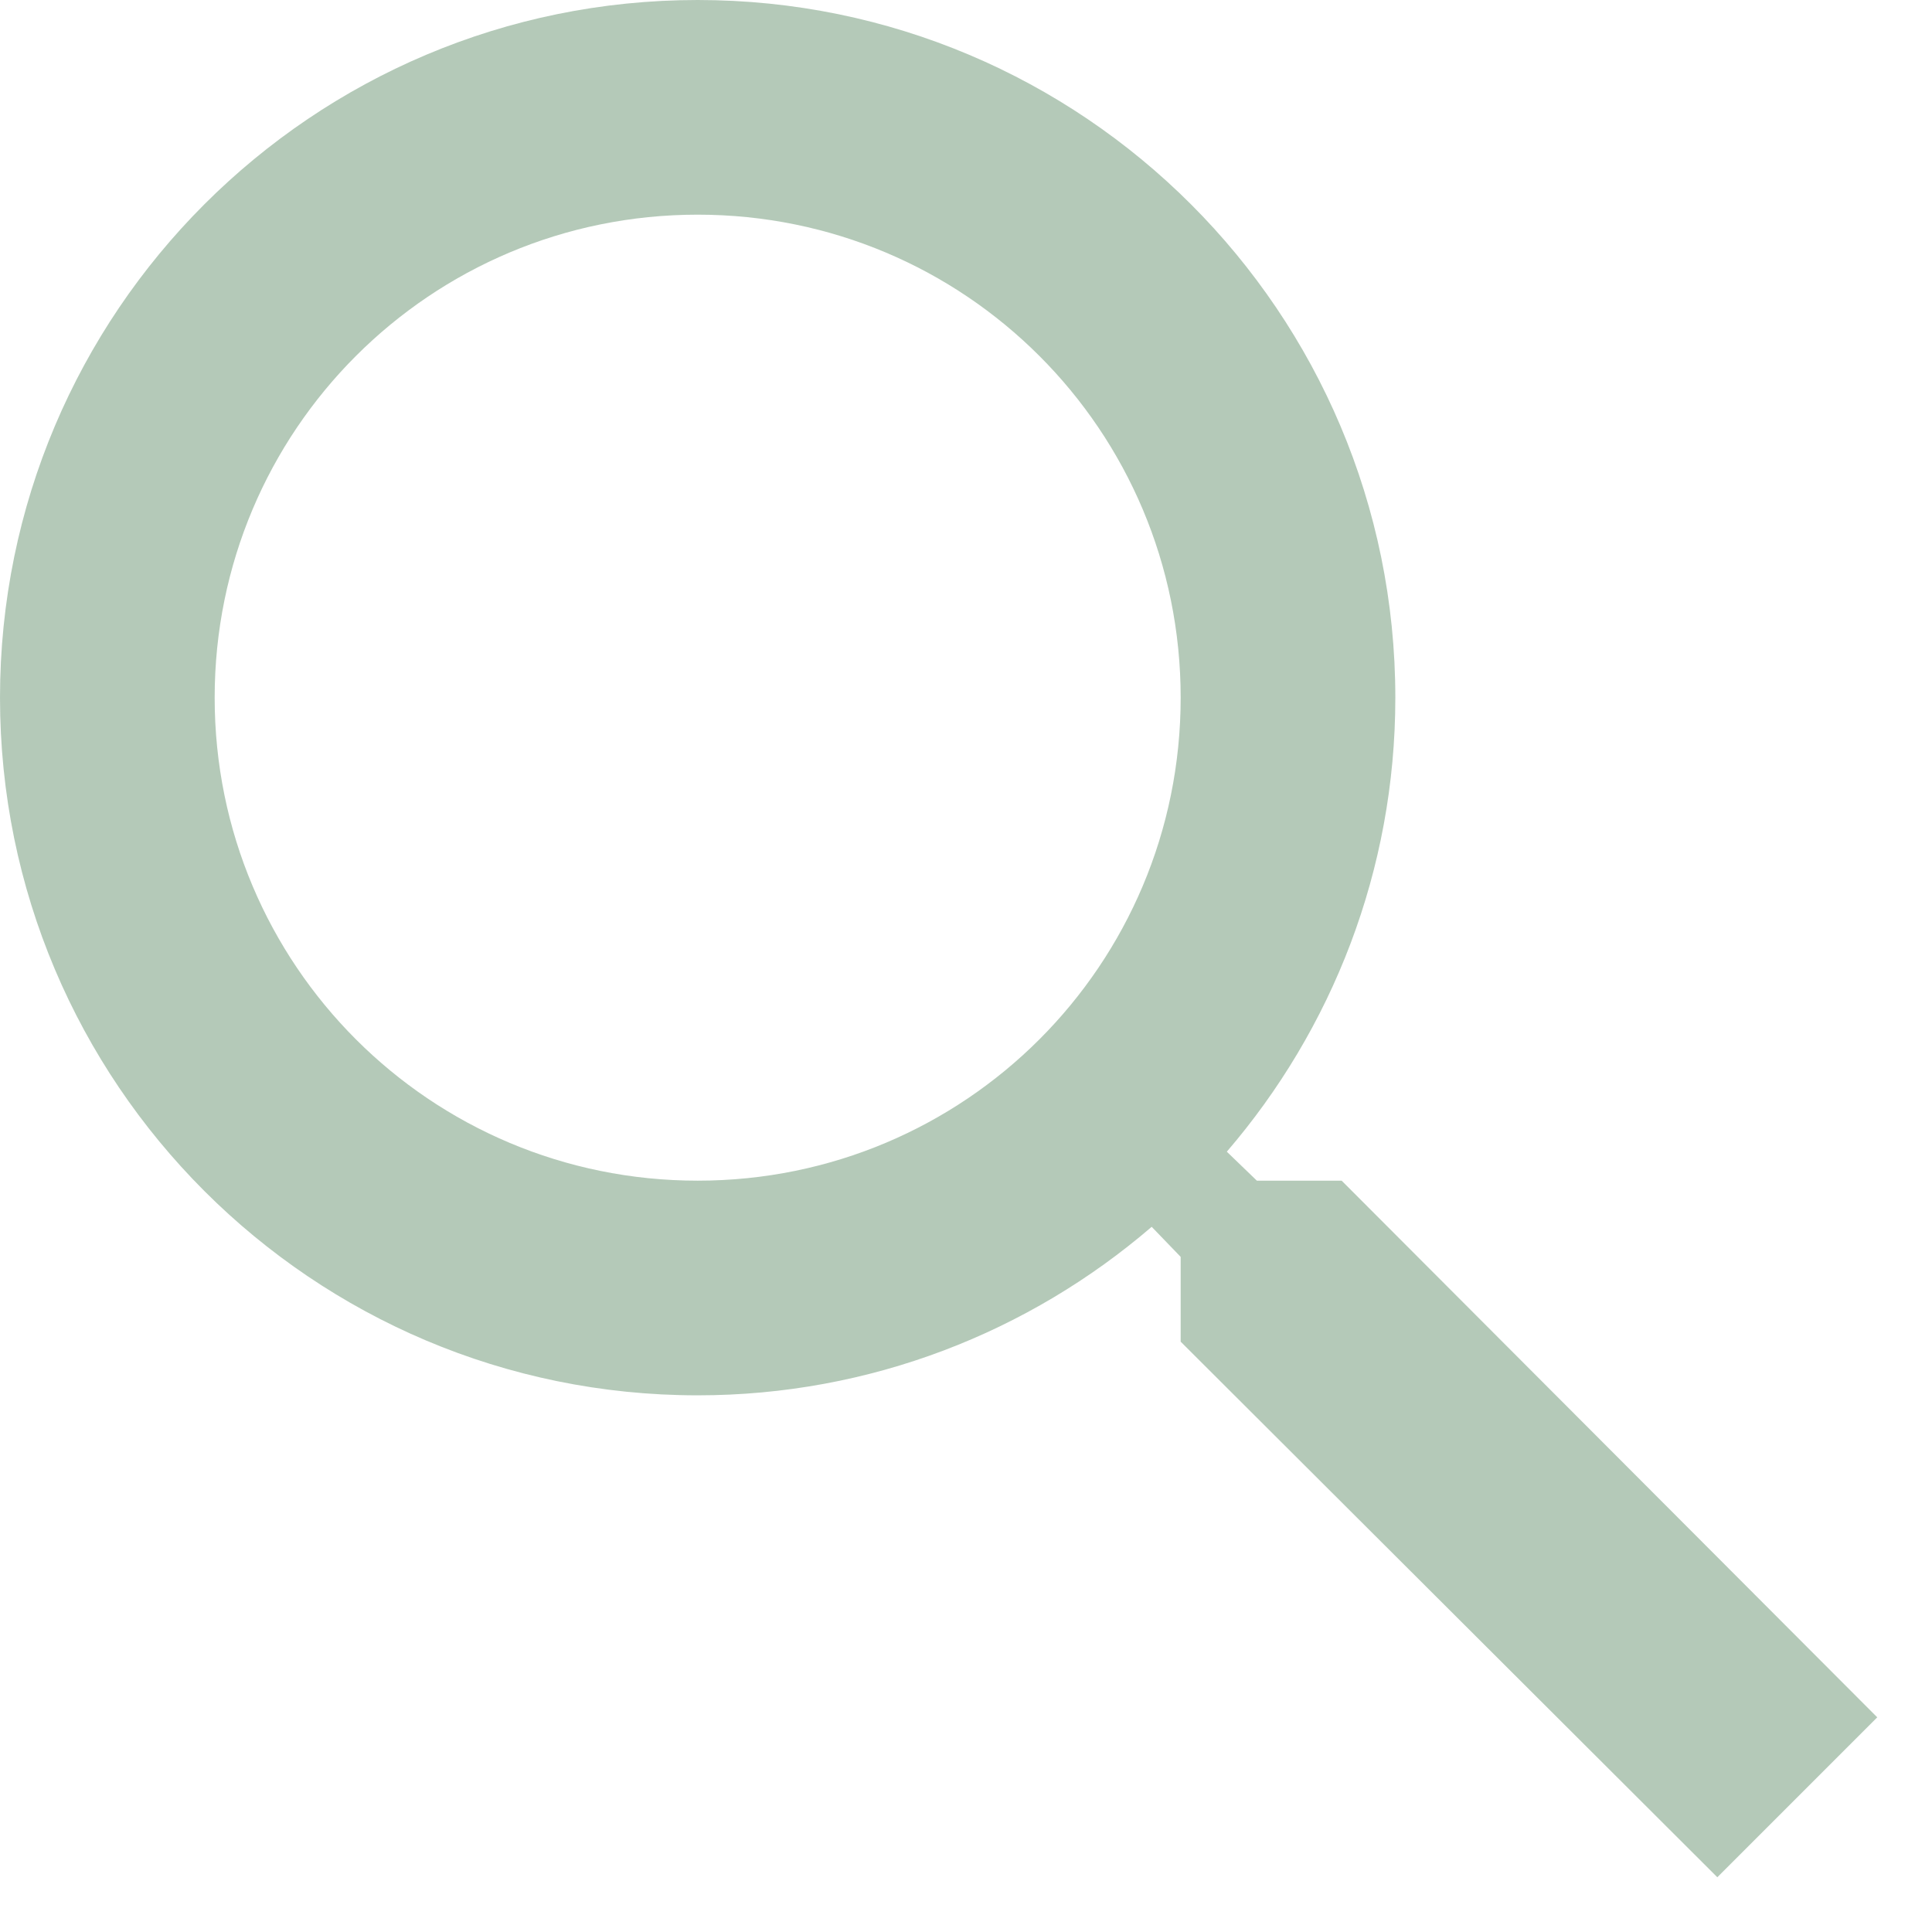
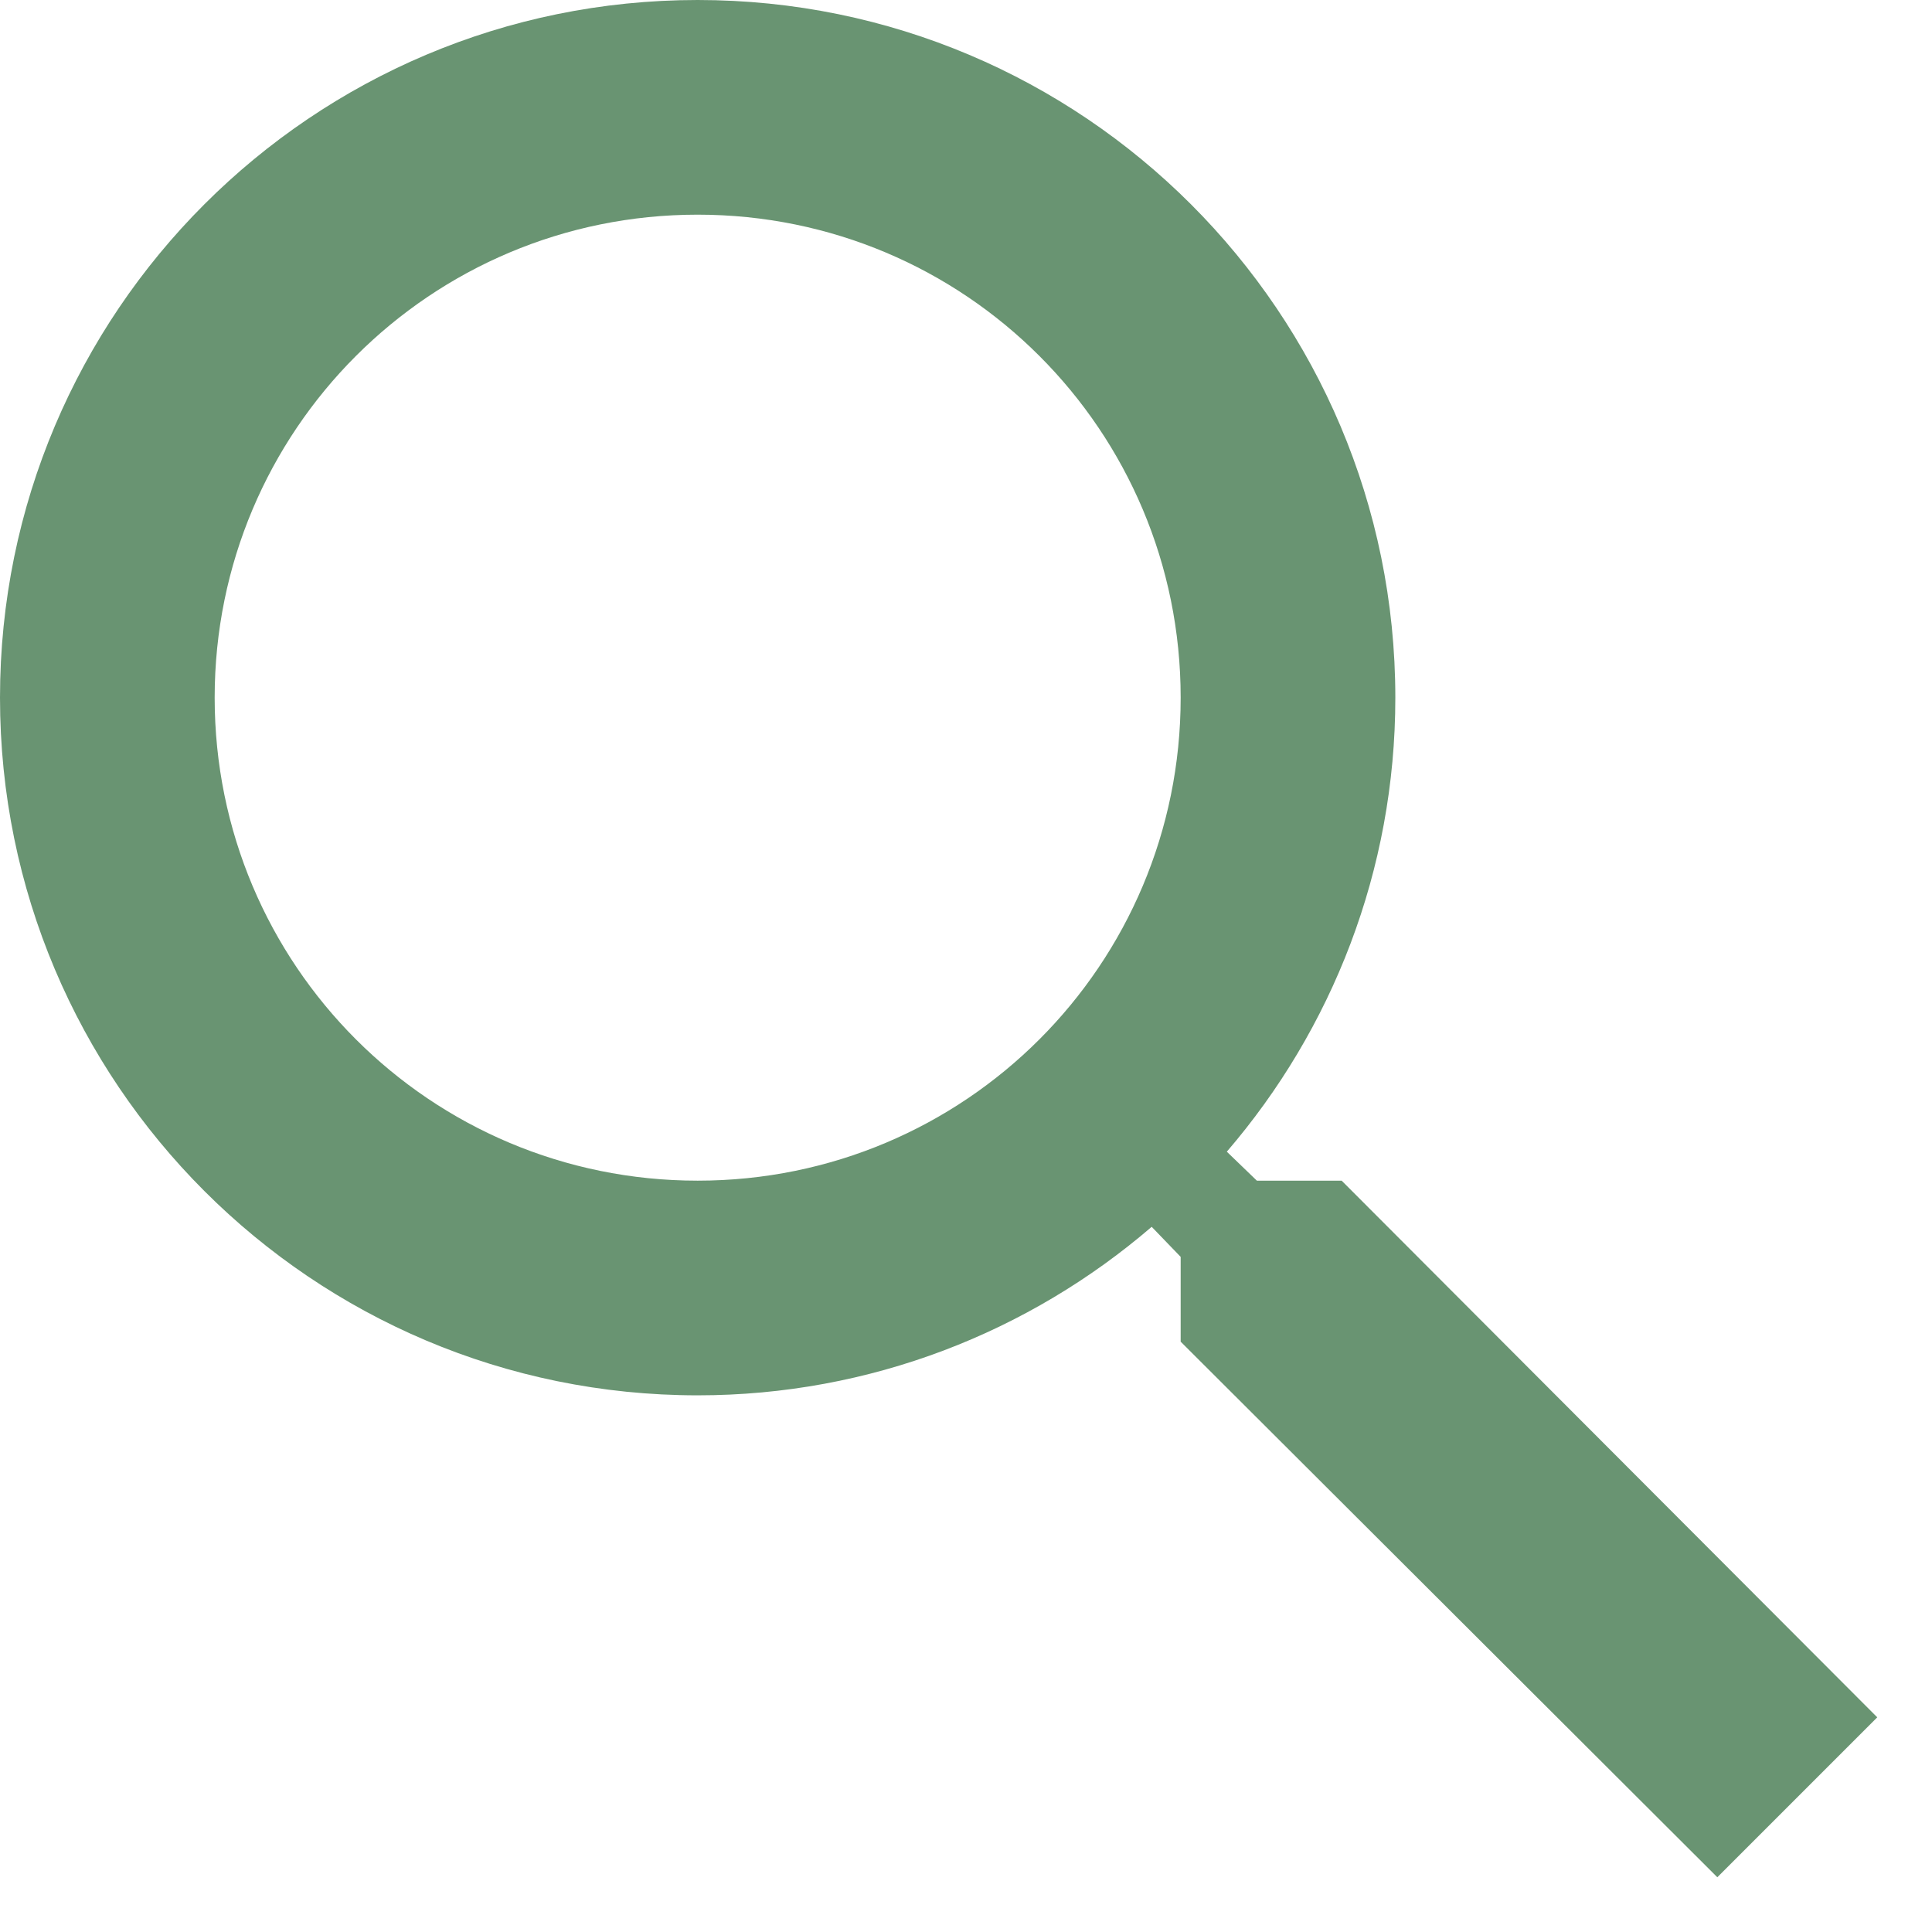
<svg xmlns="http://www.w3.org/2000/svg" width="18" height="18" viewBox="0 0 18 18" fill="none">
-   <path opacity="0.5" d="M12.5 11H11.71L11.43 10.73C12.41 9.59 13 8.11 13 6.5C13 2.91 10.09 0 6.5 0C2.91 0 0 2.91 0 6.5C0 10.09 2.91 13 6.5 13C8.11 13 9.59 12.41 10.73 11.43L11 11.71V12.5L16 17.49L17.49 16L12.5 11V11ZM6.5 11C4.01 11 2 8.99 2 6.5C2 4.01 4.01 2 6.5 2C8.99 2 11 4.01 11 6.5C11 8.99 8.99 11 6.5 11Z" fill="#699472" />
+   <path d="M12.5 11H11.71L11.43 10.73C12.41 9.59 13 8.11 13 6.5C13 2.91 10.09 0 6.5 0C2.91 0 0 2.91 0 6.5C0 10.09 2.91 13 6.5 13C8.11 13 9.59 12.41 10.73 11.43L11 11.71V12.5L16 17.49L17.49 16L12.5 11V11ZM6.5 11C4.01 11 2 8.99 2 6.5C2 4.01 4.01 2 6.5 2C8.99 2 11 4.01 11 6.5C11 8.99 8.99 11 6.5 11Z" fill="#699472" />
</svg>
